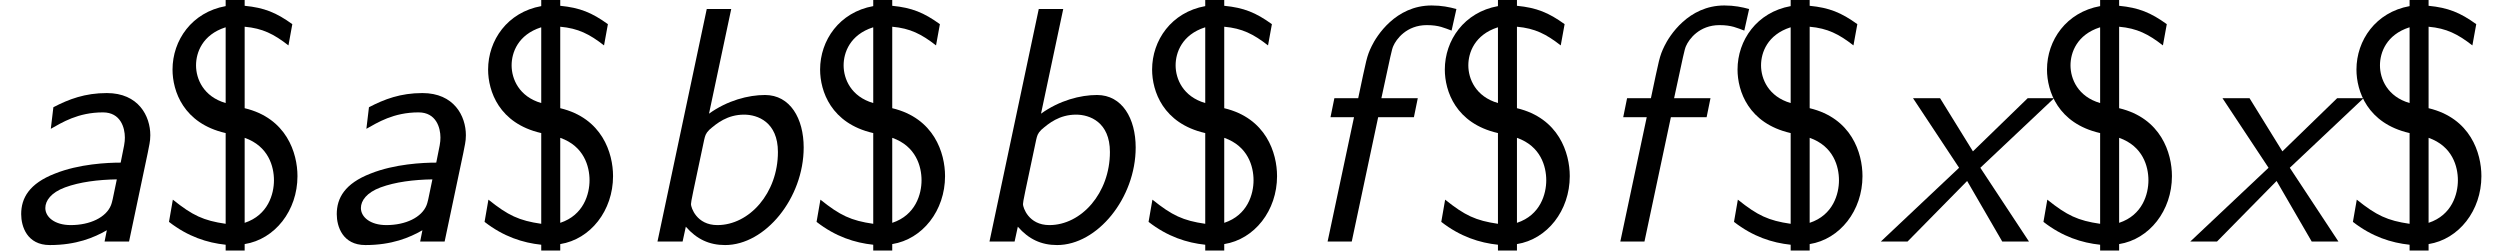
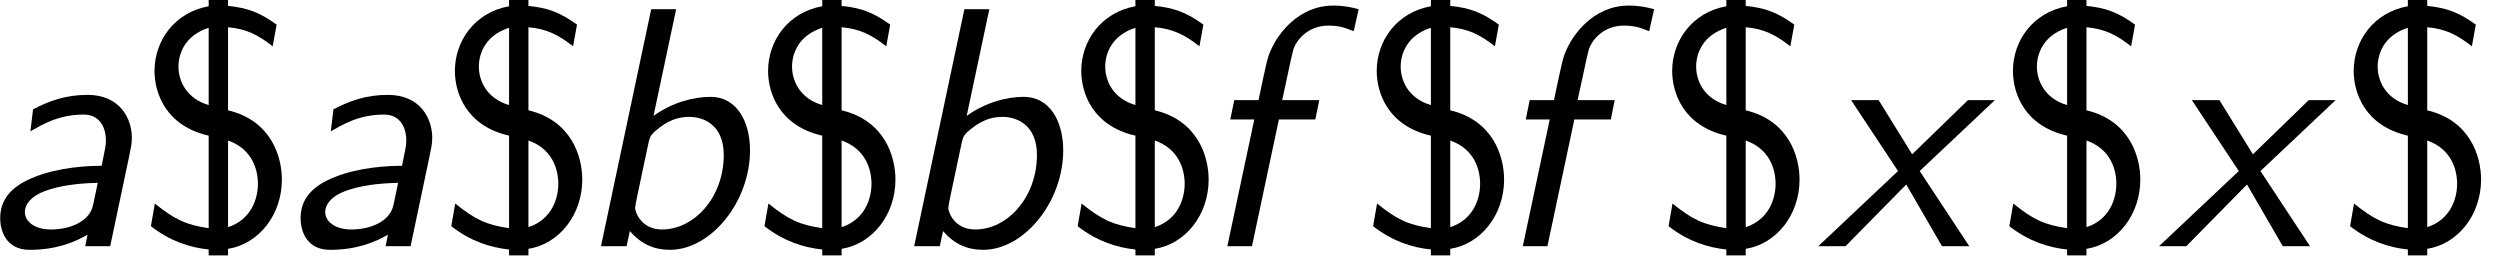
- <svg xmlns="http://www.w3.org/2000/svg" xmlns:xlink="http://www.w3.org/1999/xlink" style="vertical-align: -0.063ex;" width="17.443ex" height="1.748ex" role="img" focusable="false" viewBox="0 -750 7762 778">
+ <svg xmlns="http://www.w3.org/2000/svg" xmlns:xlink="http://www.w3.org/1999/xlink" style="vertical-align: -0.063ex;" width="17.11ex" height="1.748ex" role="img" focusable="false" viewBox="0 -750 7614 778">
  <defs>
-     <path id="MJX-1-LMSANS-I-1D44E" d="M65 85C65 47 83 -11 154 -11C236 -11 291 12 331 35L324 0H400L458 275C462 298 466 309 466 330C466 390 429 461 331 461C263 461 213 442 165 417L157 350C191 369 241 401 319 401C374 401 387 353 387 323C387 307 385 299 374 245C333 245 245 241 170 211C90 180 65 135 65 85ZM140 104C140 127 158 152 201 168C247 185 304 192 362 193C349 128 347 121 344 113C329 75 279 51 219 51C169 51 140 76 140 104ZZ" />
+     <path id="MJX-1-LMSANS-I-1D44E" d="M 0 85 C 0 47 18 -11 89 -11 C 171 -11 226 12 266 35 L 259 0 H 335 L 393 275 C 397 298 401 309 401 330 C 401 390 364 461 266 461 C 198 461 148 442 100 417 L 92 350 C 126 369 176 401 254 401 C 309 401 322 353 322 323 C 322 307 320 299 309 245 C 268 245 180 241 105 211 C 25 180 0 135 0 85 Z M 75 104 C 75 127 93 152 136 168 C 182 185 239 192 297 193 C 284 128 282 121 279 113 C 264 75 214 51 154 51 C 104 51 75 76 75 104 ZZ" />
    <path id="MJX-1-LMSANS-N-24" d="M44 61C103 15 163 -4 220 -10V-28H279V-8C373 7 443 96 443 203C443 275 409 383 279 414V667C335 662 370 644 415 609L427 675C377 711 340 726 279 732V750H220V731C115 712 55 625 55 534C55 467 89 367 219 337H220V55C151 65 117 81 56 130ZM128 547C128 587 148 642 219 665H220V430C151 450 128 505 128 547ZM279 58V322C353 296 370 233 370 190C370 148 352 82 279 58ZZ" />
-     <path id="MJX-1-LMSANS-I-1D44F" d="M81 0H159L169 46C203 7 242 -11 291 -11C416 -11 535 135 535 292C535 382 493 455 415 455C363 455 298 438 241 397L310 722H234ZM185 116C185 124 191 151 226 316C229 328 230 335 242 347C265 367 298 394 350 394C392 394 455 371 455 278C455 150 366 51 267 51C202 51 185 106 185 116ZZ" />
-     <path id="MJX-1-LMSANS-I-1D453" d="M100 0H175L257 386H368L380 445H267C296 579 299 596 304 607C313 628 345 672 408 672C446 672 463 663 485 655L500 722C478 728 454 733 423 733C311 733 252 638 237 607C221 574 221 567 195 445H121L109 386H182ZZ" />
+     <path id="MJX-1-LMSANS-I-1D44F" d="M 0 0 H 78 L 88 46 C 122 7 161 -11 210 -11 C 335 -11 454 135 454 292 C 454 382 412 455 334 455 C 282 455 217 438 160 397 L 229 722 H 153 Z M 104 116 C 104 124 110 151 145 316 C 148 328 149 335 161 347 C 184 367 217 394 269 394 C 311 394 374 371 374 278 C 374 150 285 51 186 51 C 121 51 104 106 104 116 ZZ" />
+     <path id="MJX-1-LMSANS-I-1D453" d="M 0 0 H 75 L 157 386 H 268 L 280 445 H 167 C 196 579 199 596 204 607 C 213 628 245 672 308 672 C 346 672 363 663 385 655 L 400 722 C 378 728 354 733 323 733 C 211 733 152 638 137 607 C 121 574 121 567 95 445 H 21 L 9 386 H 82 ZZ" />
    <path id="MJX-1-LMSANS-I-1D465" d="M0 0H83L268 188L377 0H460L309 229L538 445H456L286 280L184 445H100L243 229ZZ" />
  </defs>
  <g stroke="currentColor" fill="currentColor" stroke-width="0" transform="scale(1,-1)">
    <g data-mml-node="math" data-latex="a $a$ b $b$ f $f$ x $x$">
      <g data-mml-node="mi" data-latex="a">
        <use data-c="1D44E" xlink:href="#MJX-1-LMSANS-I-1D44E" />
      </g>
-       <g data-mml-node="mo" data-latex="$" transform="translate(480,0)">
+       <g data-mml-node="mo" data-latex="$" transform="translate(415,0)">
        <use data-c="24" xlink:href="#MJX-1-LMSANS-N-24" />
      </g>
-       <g data-mml-node="mi" data-latex="a" transform="translate(980,0)">
+       <g data-mml-node="mi" data-latex="a" transform="translate(915,0)">
        <use data-c="1D44E" xlink:href="#MJX-1-LMSANS-I-1D44E" />
      </g>
-       <g data-mml-node="mo" data-latex="$" transform="translate(1460,0)">
+       <g data-mml-node="mo" data-latex="$" transform="translate(1330,0)">
        <use data-c="24" xlink:href="#MJX-1-LMSANS-N-24" />
      </g>
-       <g data-mml-node="mi" data-latex="b" transform="translate(1960,0)">
+       <g data-mml-node="mi" data-latex="b" transform="translate(1830,0)">
        <use data-c="1D44F" xlink:href="#MJX-1-LMSANS-I-1D44F" />
      </g>
-       <g data-mml-node="mo" data-latex="$" transform="translate(2491,0)">
+       <g data-mml-node="mo" data-latex="$" transform="translate(2284,0)">
        <use data-c="24" xlink:href="#MJX-1-LMSANS-N-24" />
      </g>
-       <g data-mml-node="mi" data-latex="b" transform="translate(2991,0)">
+       <g data-mml-node="mi" data-latex="b" transform="translate(2784,0)">
        <use data-c="1D44F" xlink:href="#MJX-1-LMSANS-I-1D44F" />
      </g>
-       <g data-mml-node="mo" data-latex="$" transform="translate(3522,0)">
+       <g data-mml-node="mo" data-latex="$" transform="translate(3238,0)">
        <use data-c="24" xlink:href="#MJX-1-LMSANS-N-24" />
      </g>
-       <g data-mml-node="mi" data-latex="f" transform="translate(4022,0)">
+       <g data-mml-node="mi" data-latex="f" transform="translate(3738,0)">
        <use data-c="1D453" xlink:href="#MJX-1-LMSANS-I-1D453" />
      </g>
-       <g data-mml-node="mo" data-latex="$" transform="translate(4431,0)">
+       <g data-mml-node="mo" data-latex="$" transform="translate(4138,0)">
        <use data-c="24" xlink:href="#MJX-1-LMSANS-N-24" />
      </g>
-       <g data-mml-node="mi" data-latex="f" transform="translate(4931,0)">
+       <g data-mml-node="mi" data-latex="f" transform="translate(4638,0)">
        <use data-c="1D453" xlink:href="#MJX-1-LMSANS-I-1D453" />
      </g>
-       <g data-mml-node="mo" data-latex="$" transform="translate(5340,0)">
+       <g data-mml-node="mo" data-latex="$" transform="translate(5038,0)">
        <use data-c="24" xlink:href="#MJX-1-LMSANS-N-24" />
      </g>
-       <g data-mml-node="mi" data-latex="x" transform="translate(5840,0)">
+       <g data-mml-node="mi" data-latex="x" transform="translate(5538,0)">
        <use data-c="1D465" xlink:href="#MJX-1-LMSANS-I-1D465" />
      </g>
-       <g data-mml-node="mo" data-latex="$" transform="translate(6301,0)">
+       <g data-mml-node="mo" data-latex="$" transform="translate(6076,0)">
        <use data-c="24" xlink:href="#MJX-1-LMSANS-N-24" />
      </g>
-       <g data-mml-node="mi" data-latex="x" transform="translate(6801,0)">
+       <g data-mml-node="mi" data-latex="x" transform="translate(6576,0)">
        <use data-c="1D465" xlink:href="#MJX-1-LMSANS-I-1D465" />
      </g>
-       <g data-mml-node="mo" data-latex="$" transform="translate(7262,0)">
+       <g data-mml-node="mo" data-latex="$" transform="translate(7114,0)">
        <use data-c="24" xlink:href="#MJX-1-LMSANS-N-24" />
      </g>
    </g>
  </g>
</svg>
